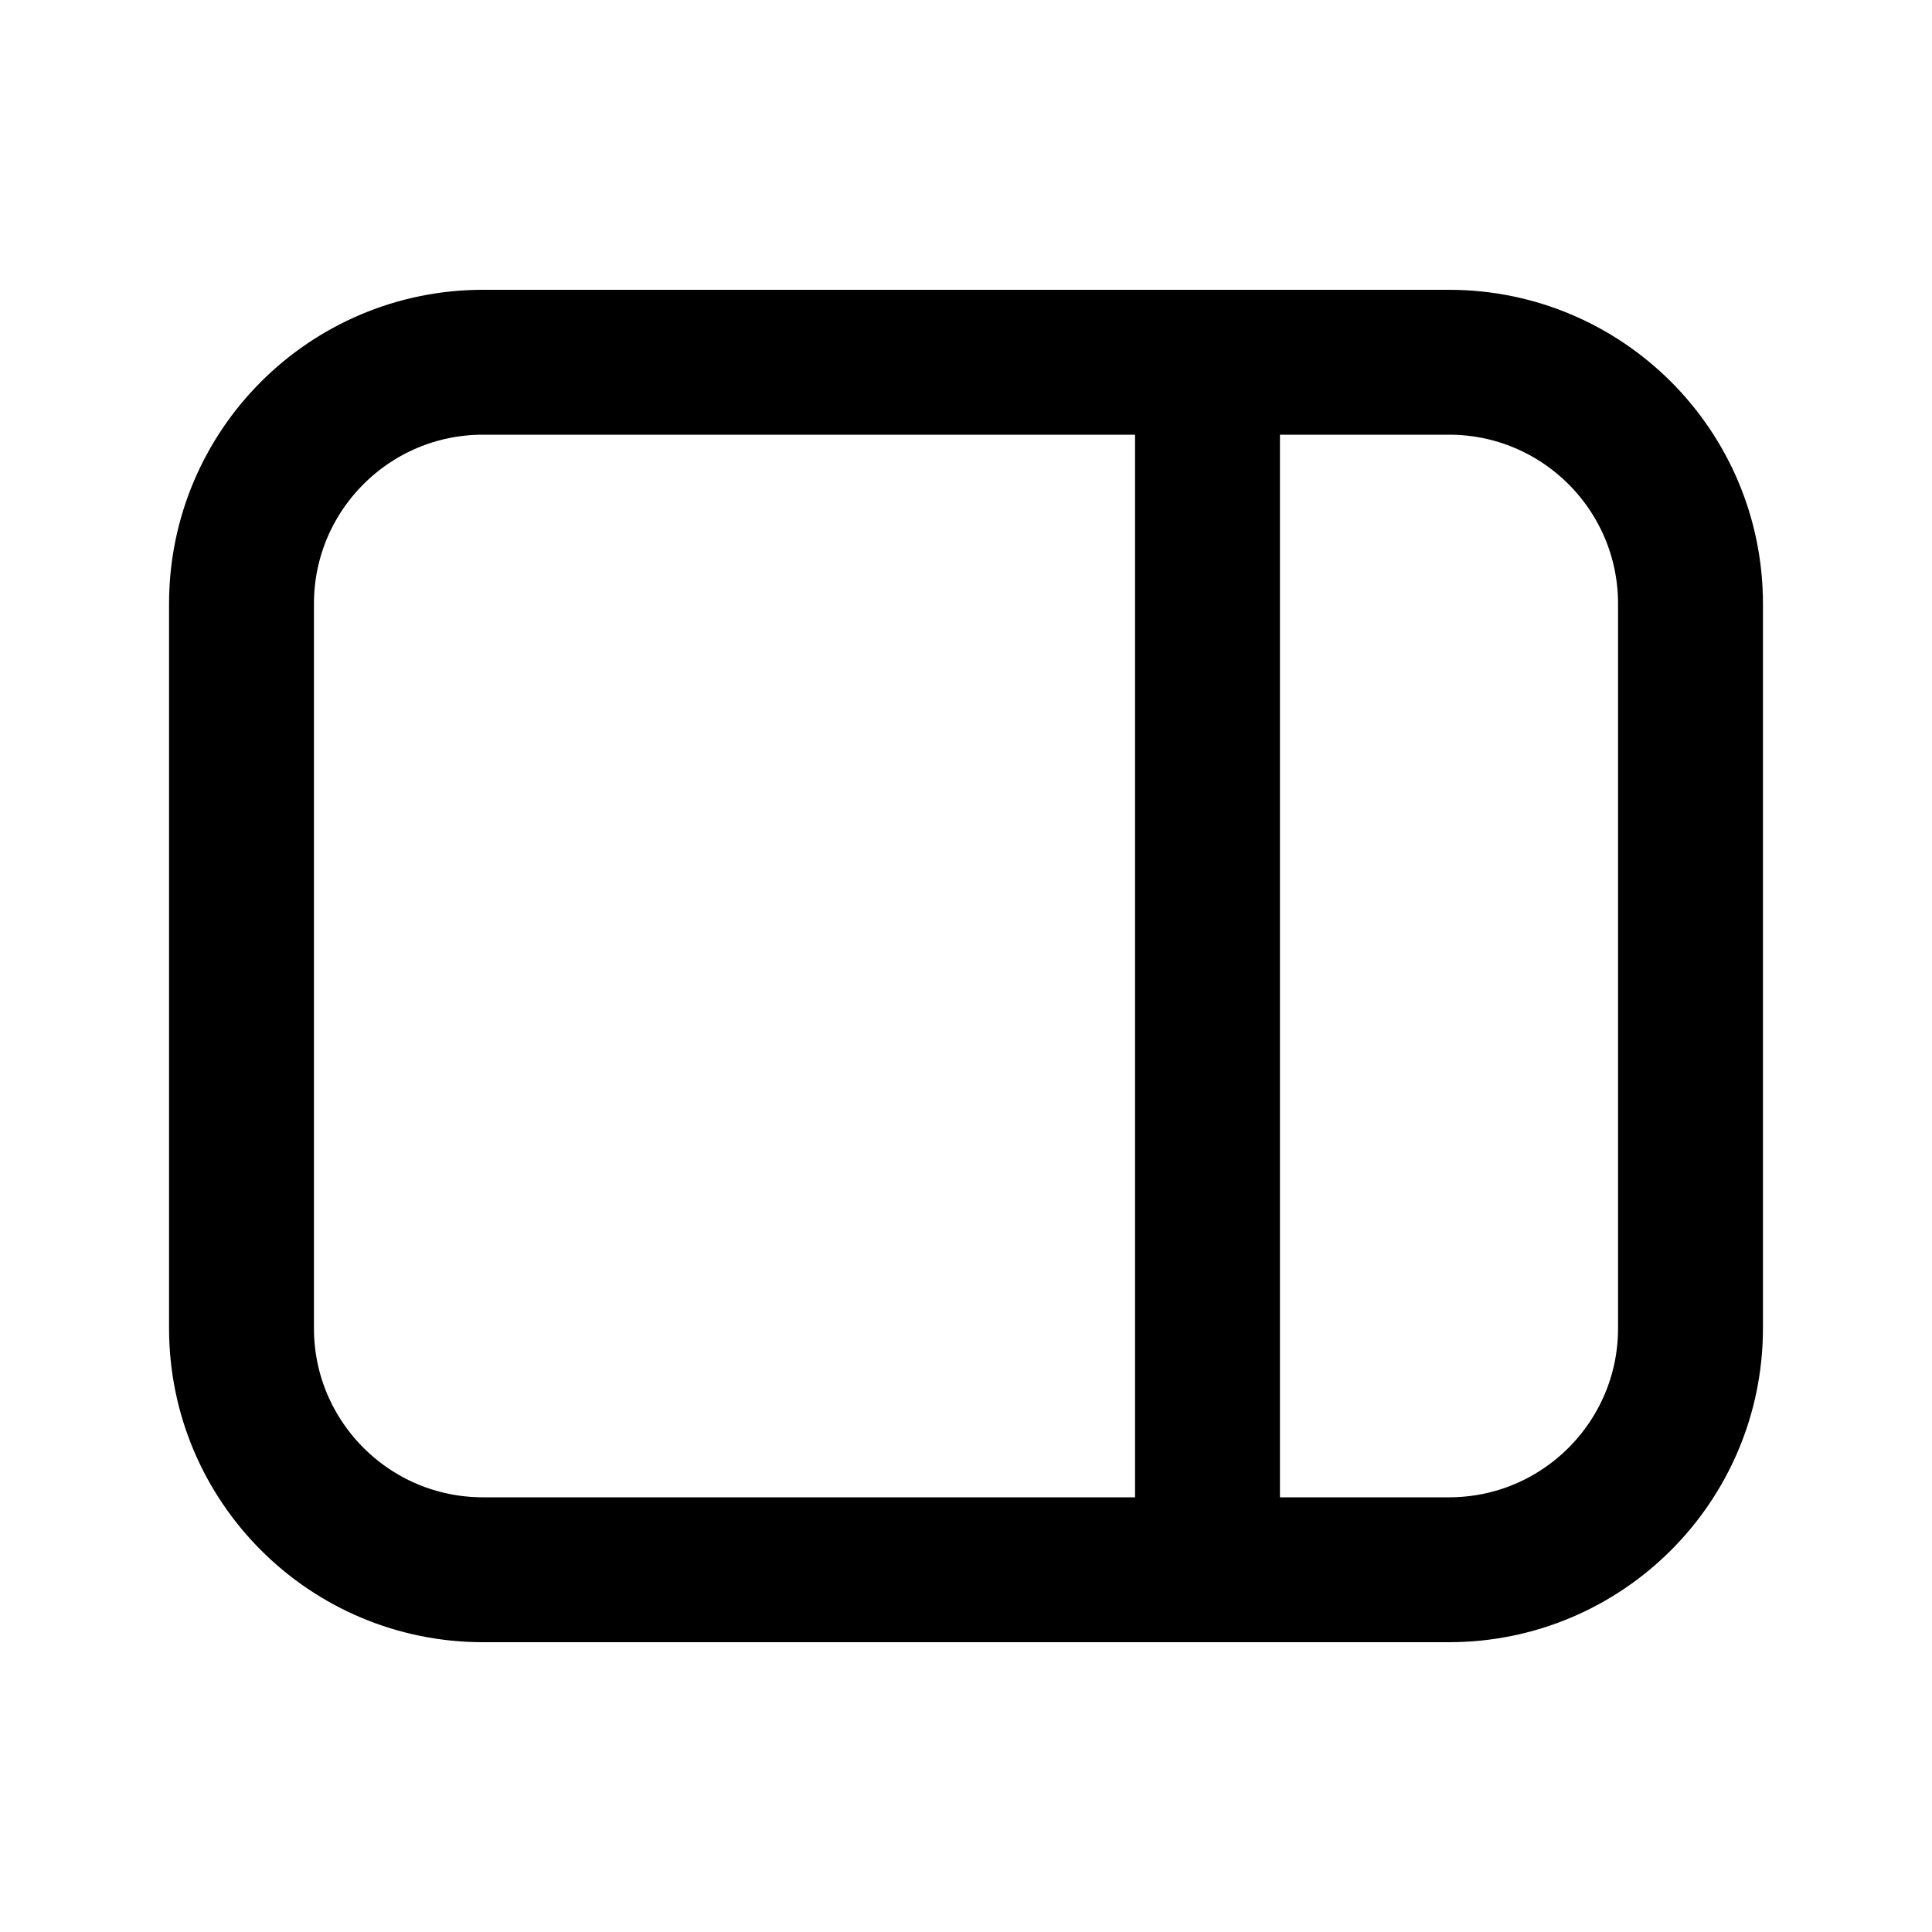
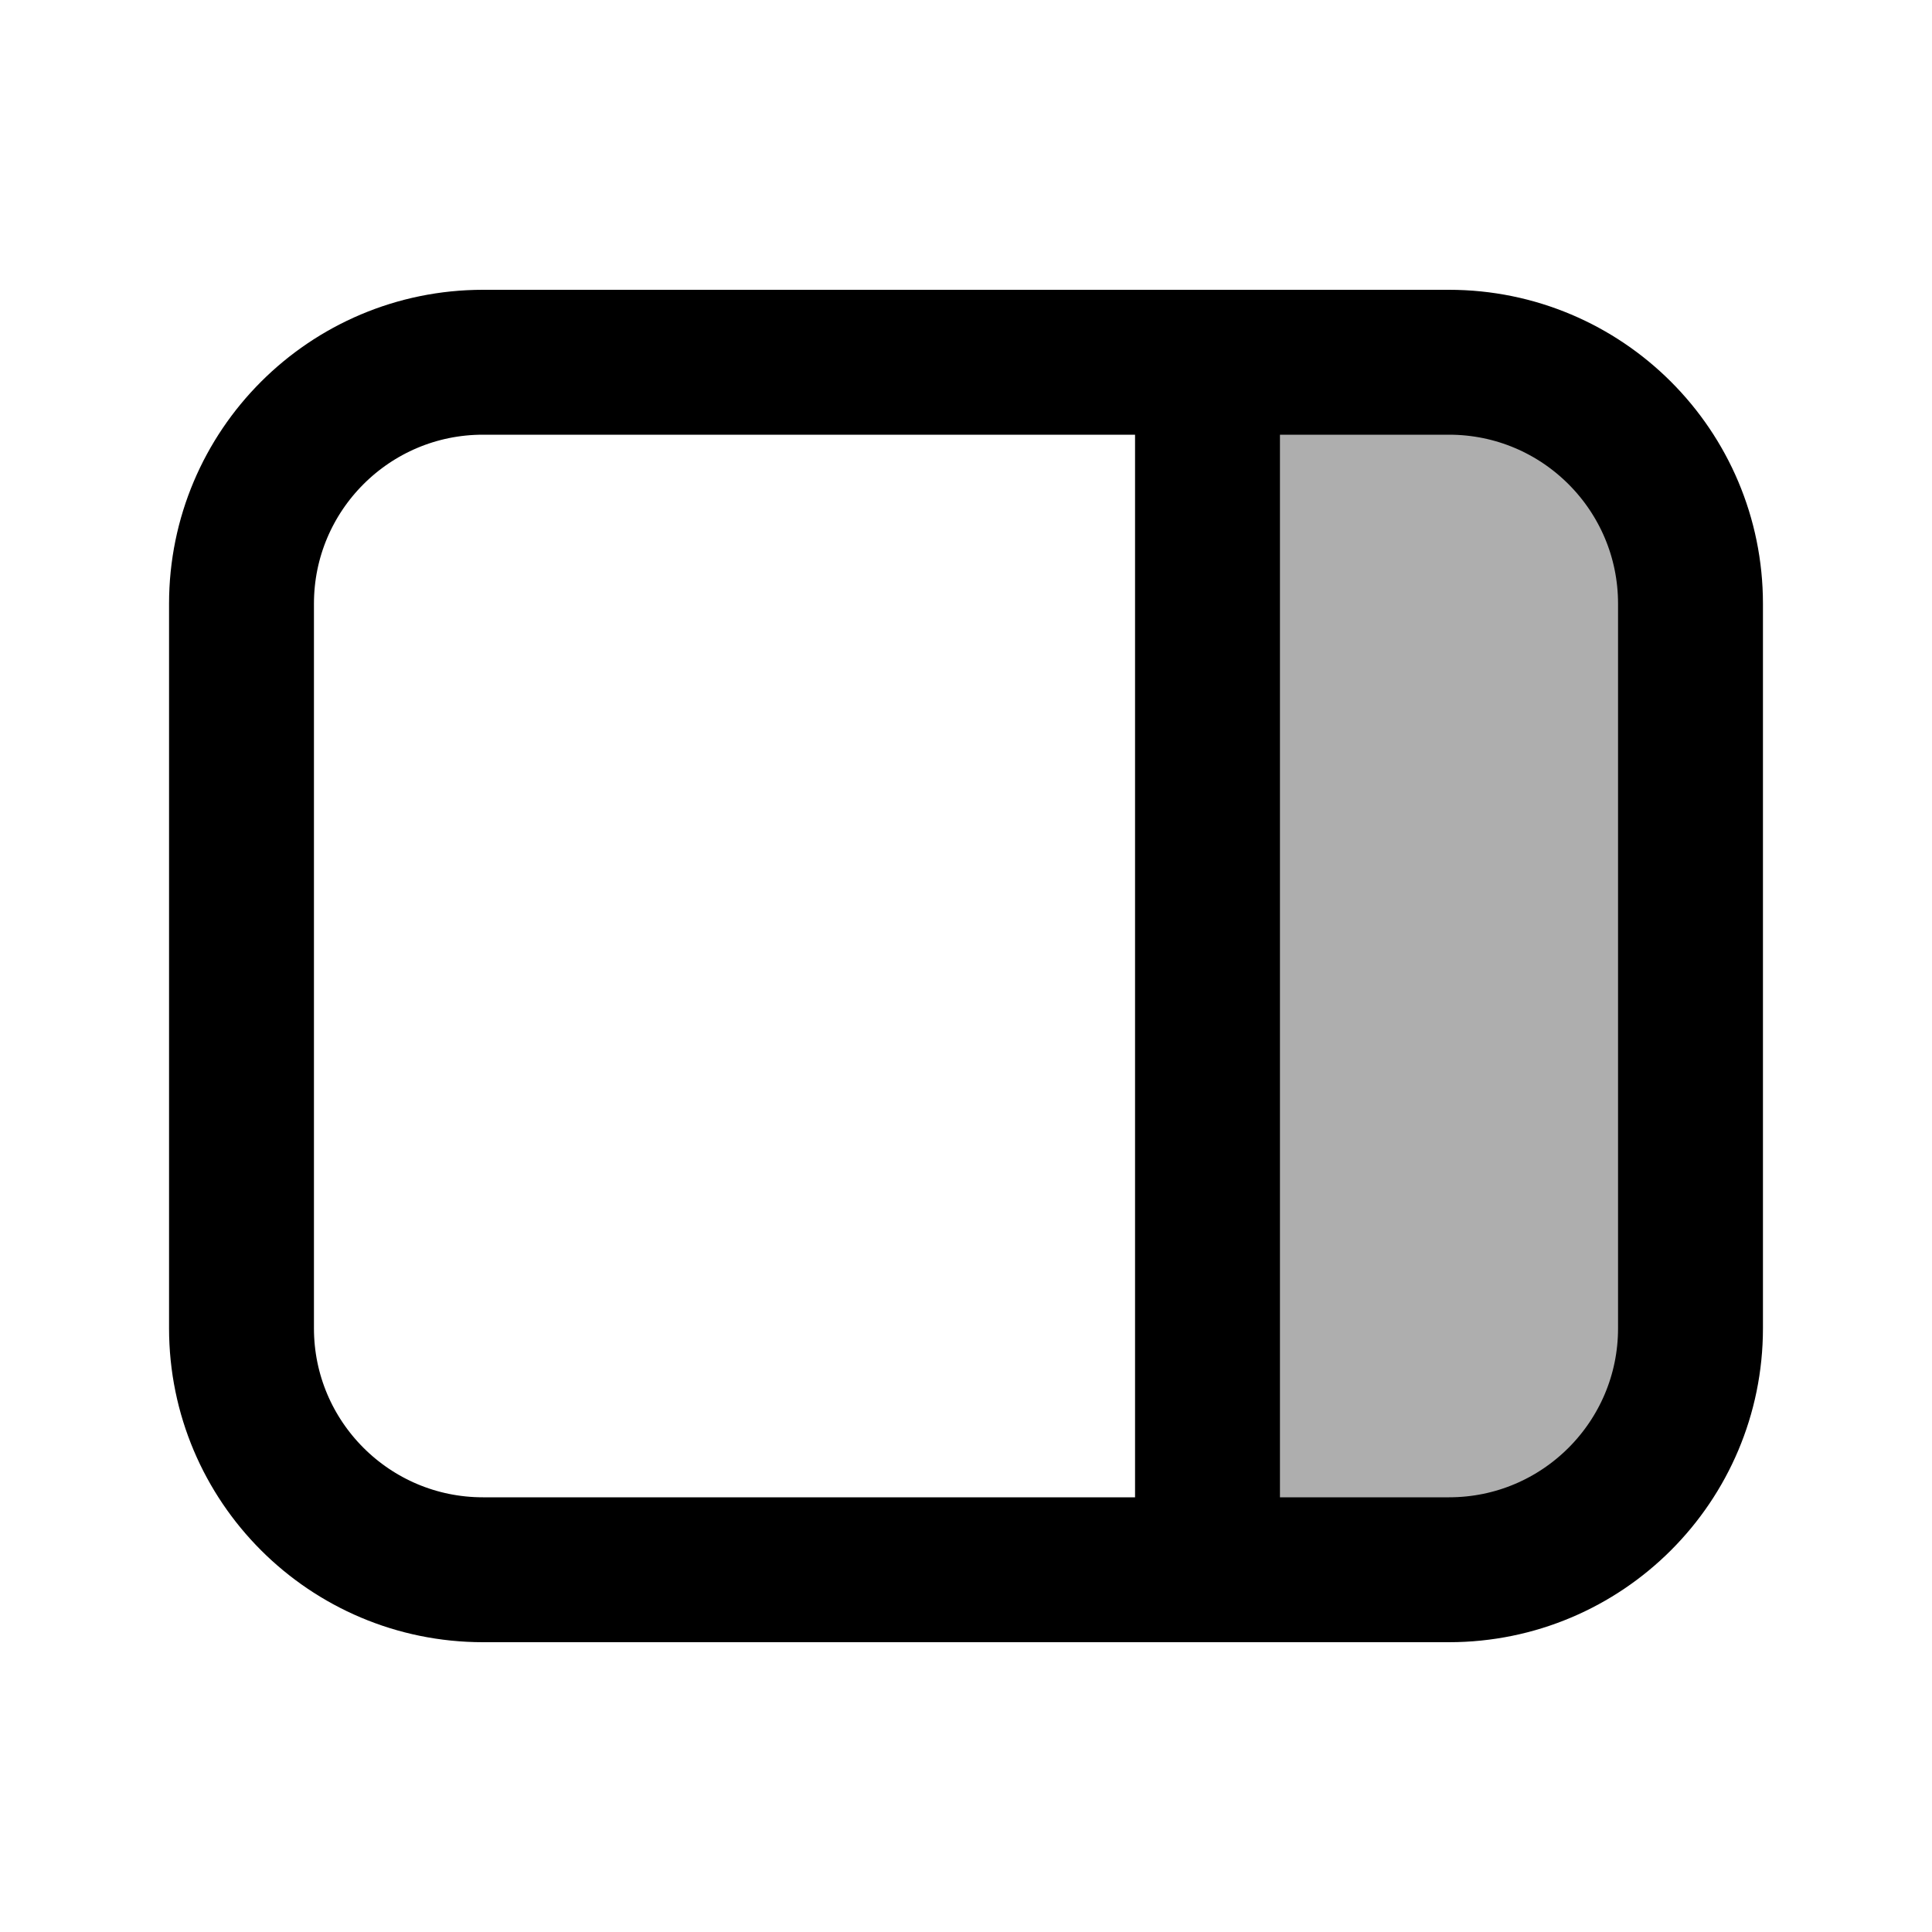
<svg xmlns="http://www.w3.org/2000/svg" width="24" height="24" viewBox="0 0 24 24" fill="none" stroke="currentColor" stroke-width="1.8" stroke-linecap="round" stroke-linejoin="round">
+   <path d="M15 4.5h3a3 3 0 0 1 3 3v9a3 3 0 0 1-3 3h-3z" fill="currentColor" fill-opacity="0.32" stroke="none" />
  <rect x="3" y="4.5" width="18" height="15" rx="3" />
  <path d="M15 4.5v15" />
</svg>
